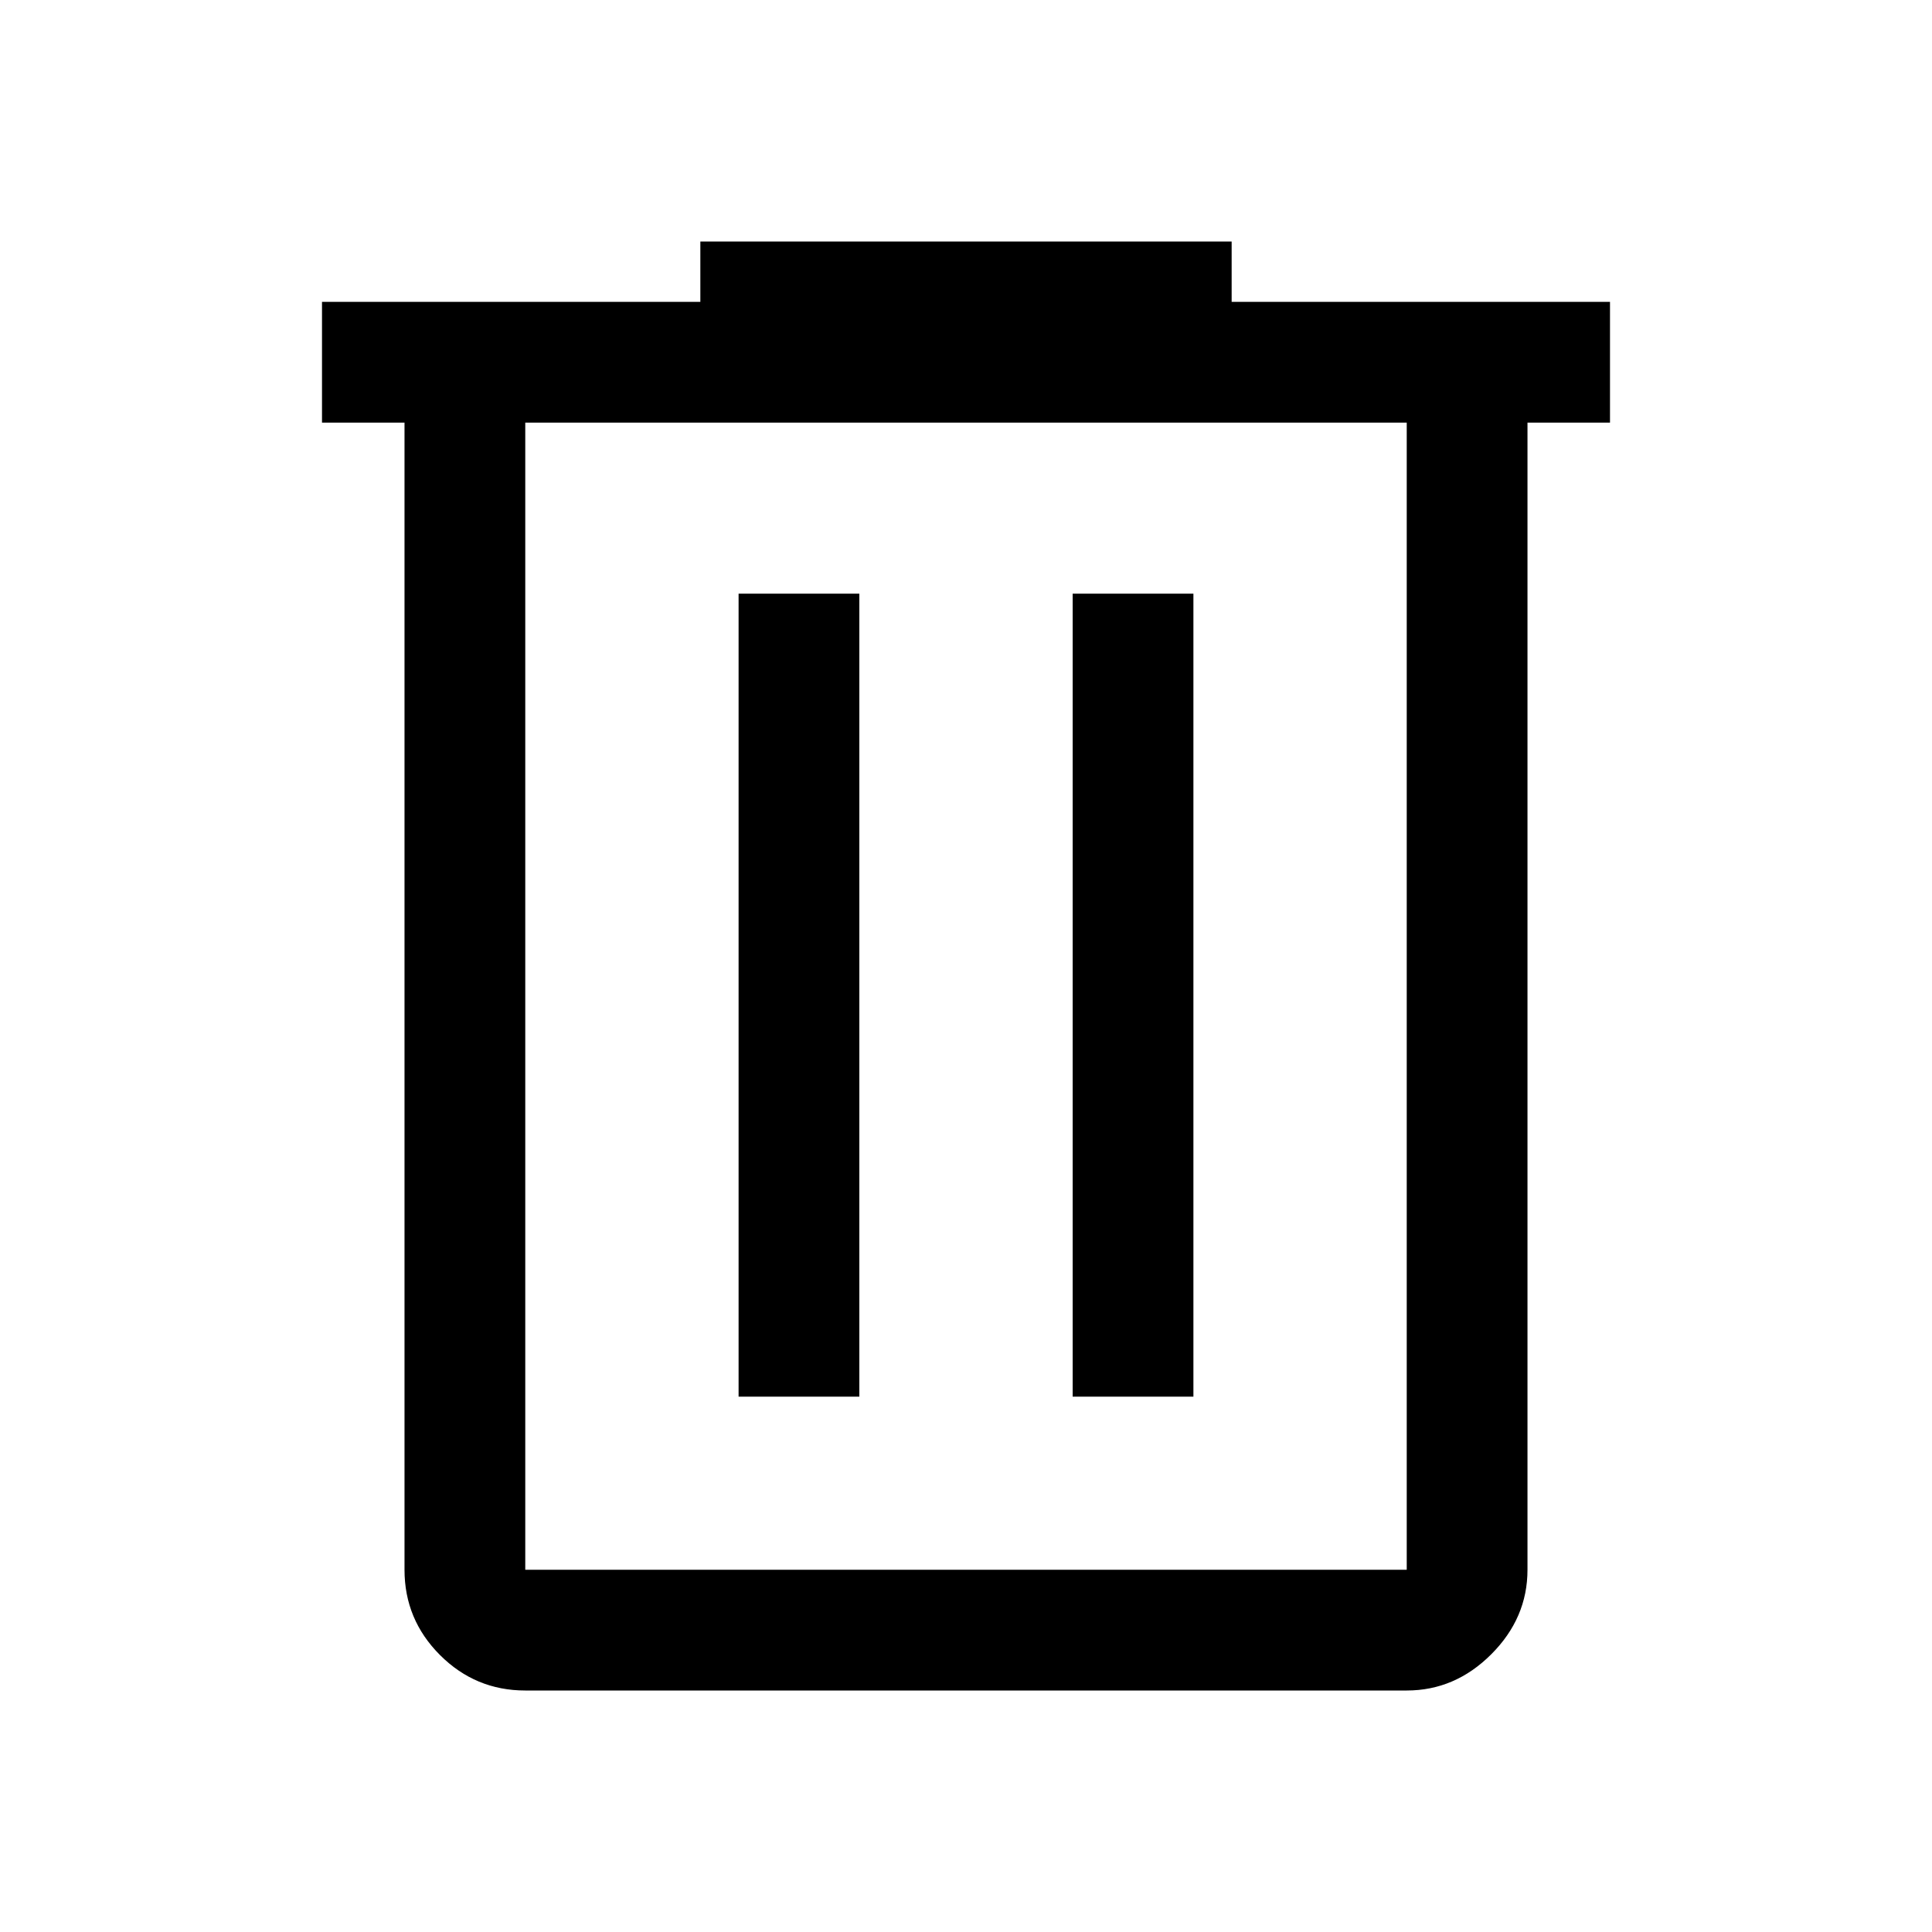
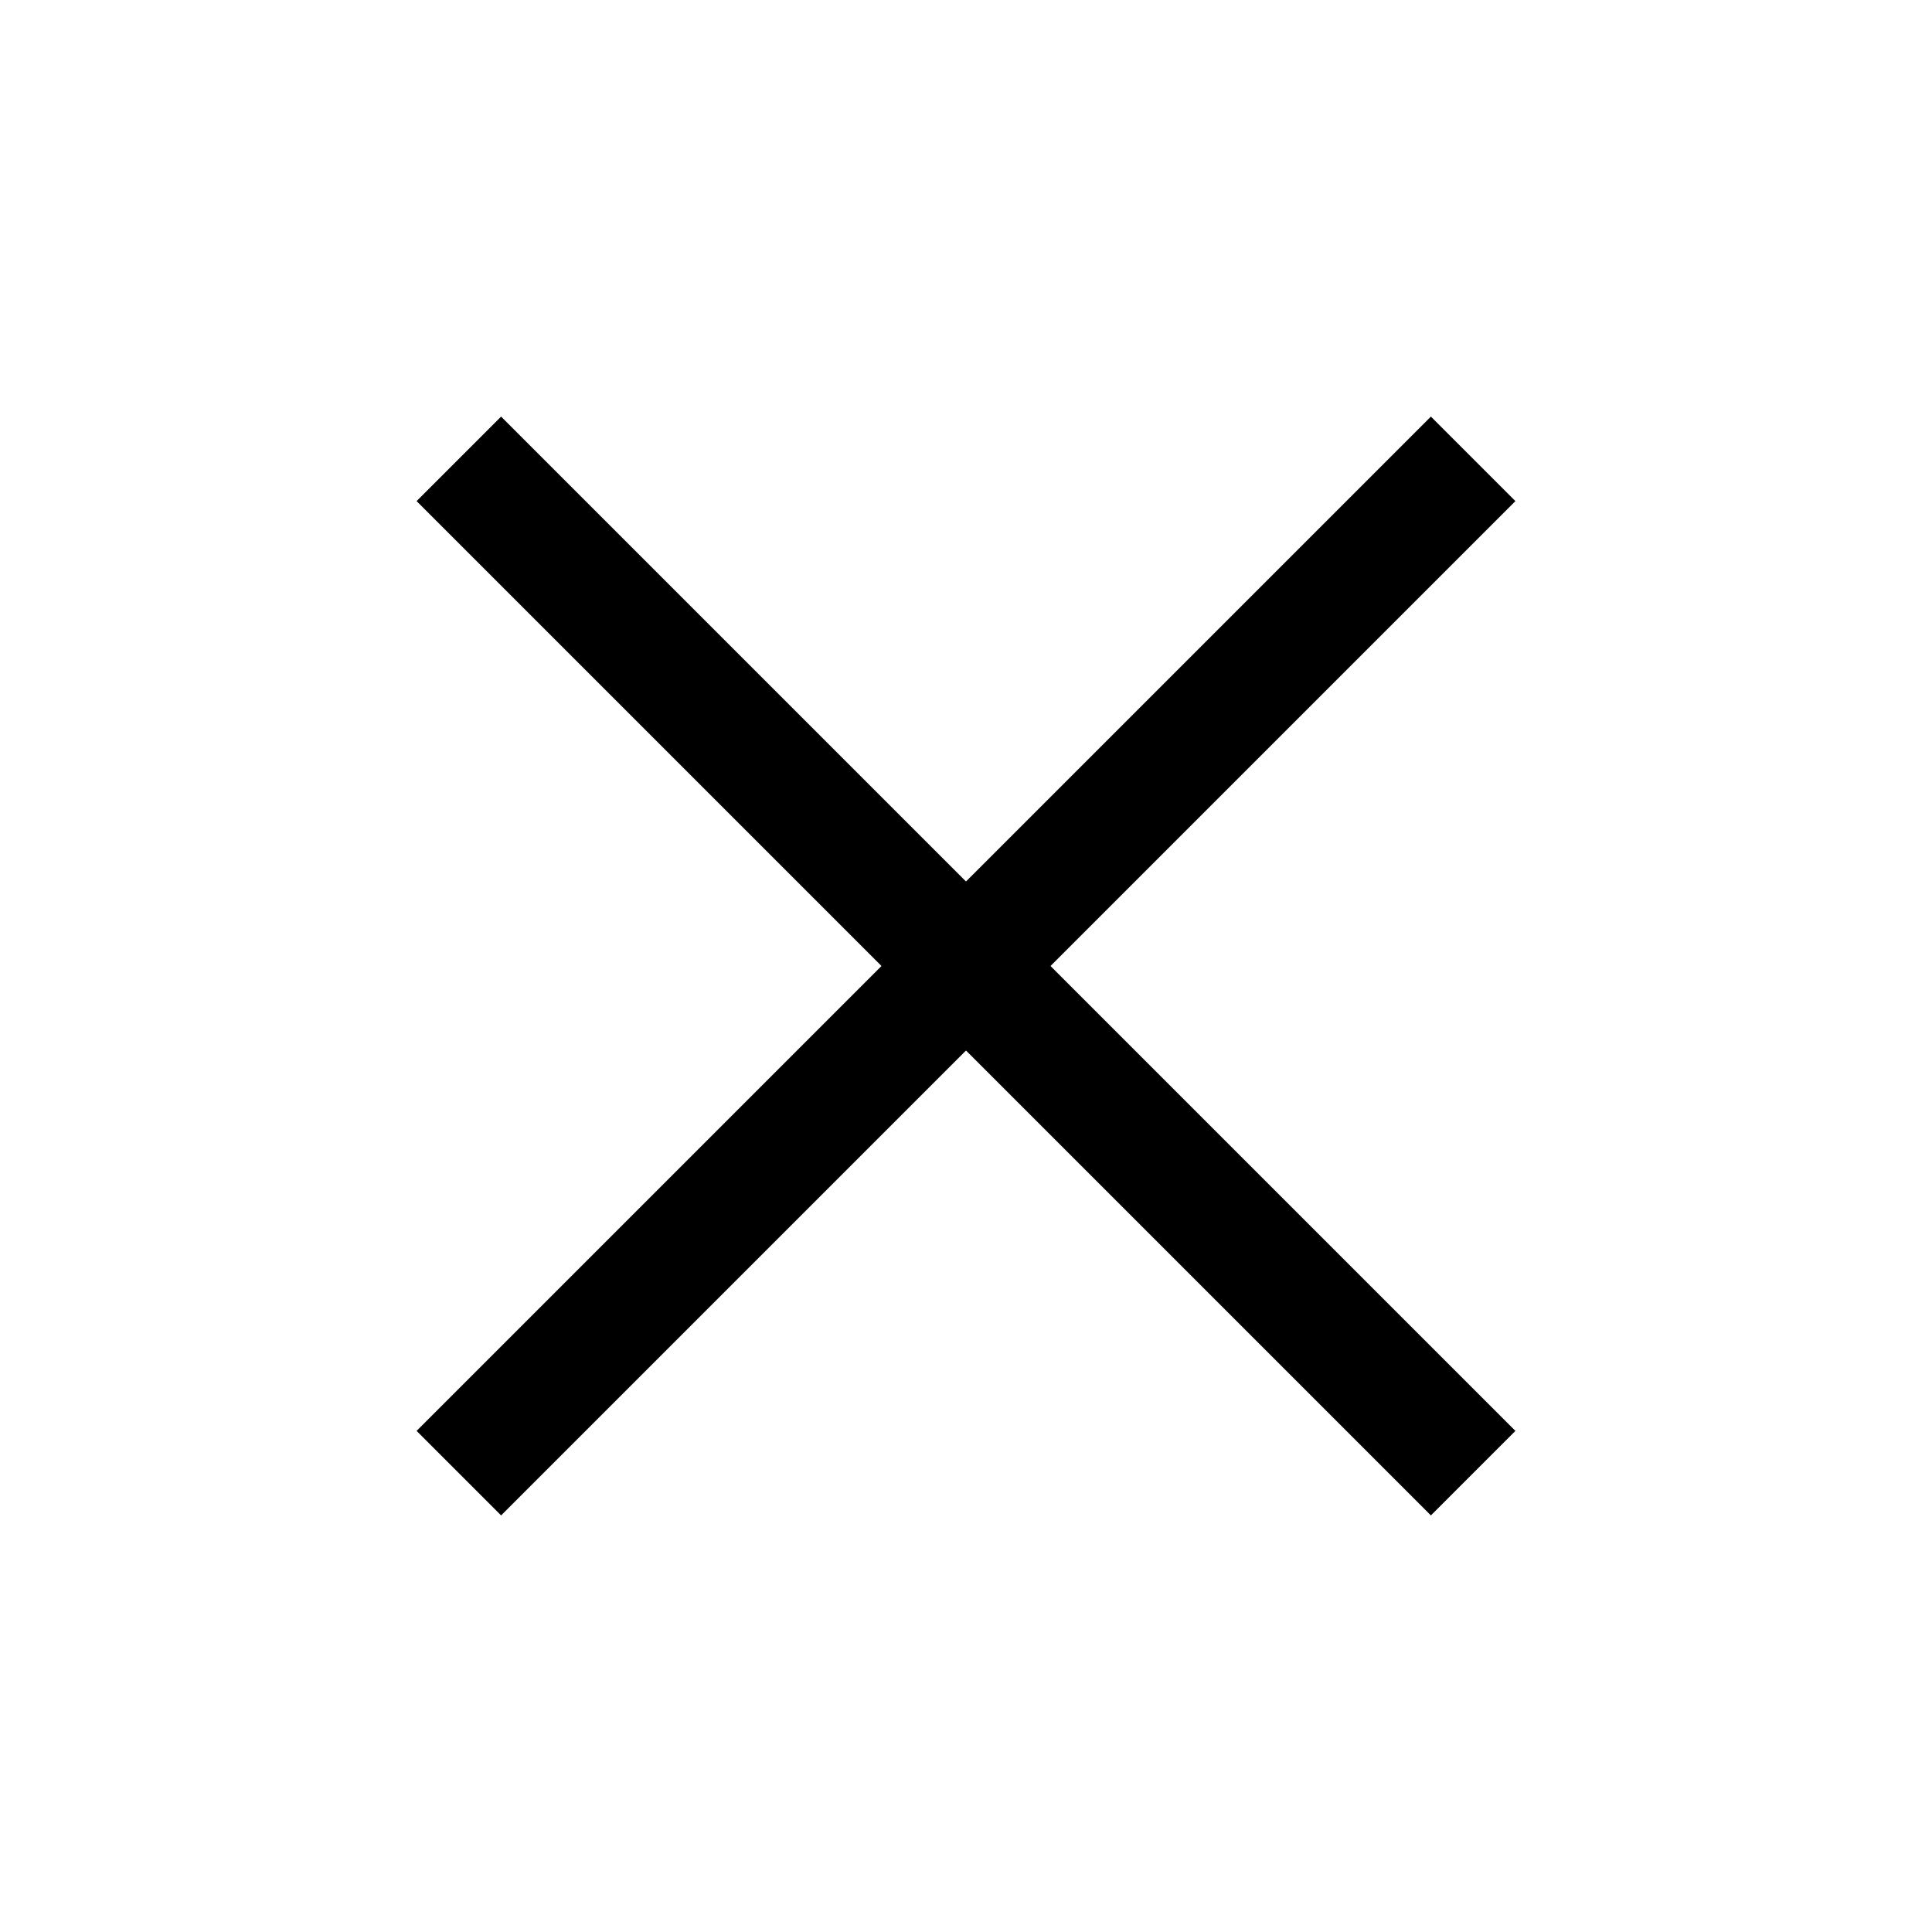
<svg xmlns="http://www.w3.org/2000/svg" height="48" viewBox="0 -960 960 960" width="48">
-   <path d="M261-120q-24.75 0-42.375-17.625T201-180v-570h-41v-60h188v-30h264v30h188v60h-41v570q0 24-18 42t-42 18H261Zm438-630H261v570h438v-570ZM367-266h60v-399h-60v399Zm166 0h60v-399h-60v399ZM261-750v570-570Z" />
+   <path d="m249-207-42-42 231-231-231-231 42-42 231 231 231-231 42 42-231 231 231 231-42 42-231-231-231 231Z" />
</svg>
